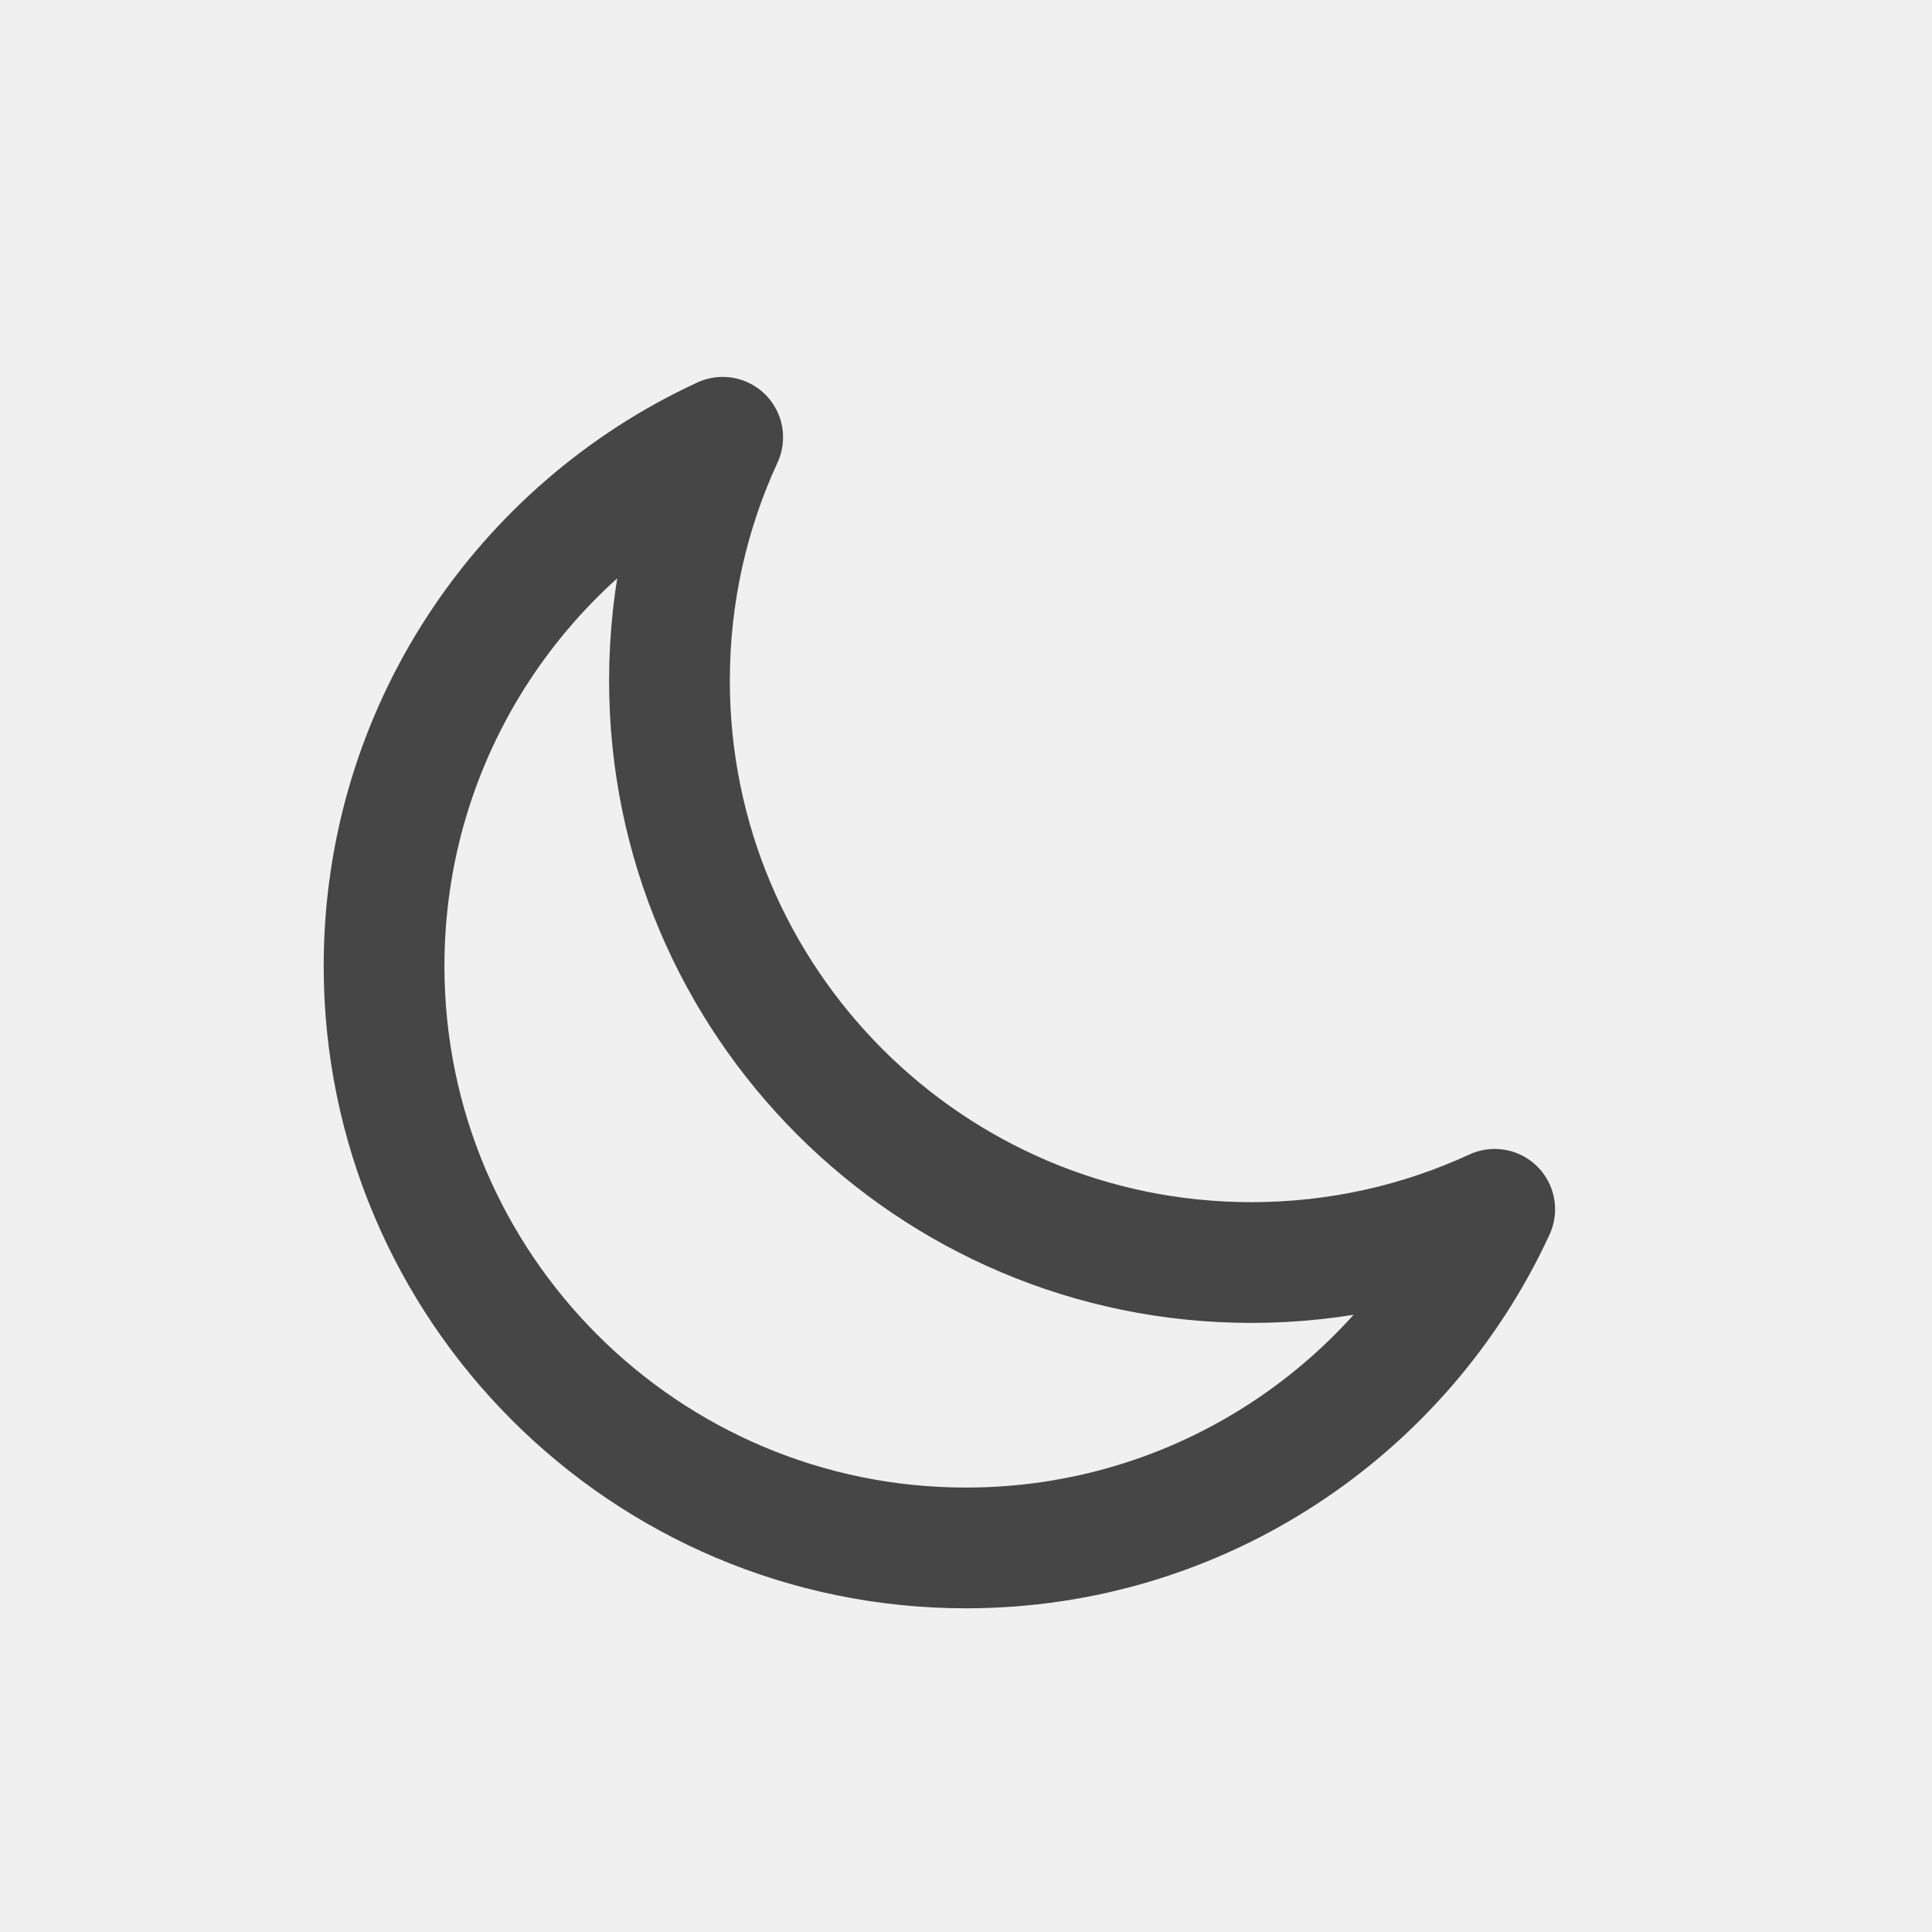
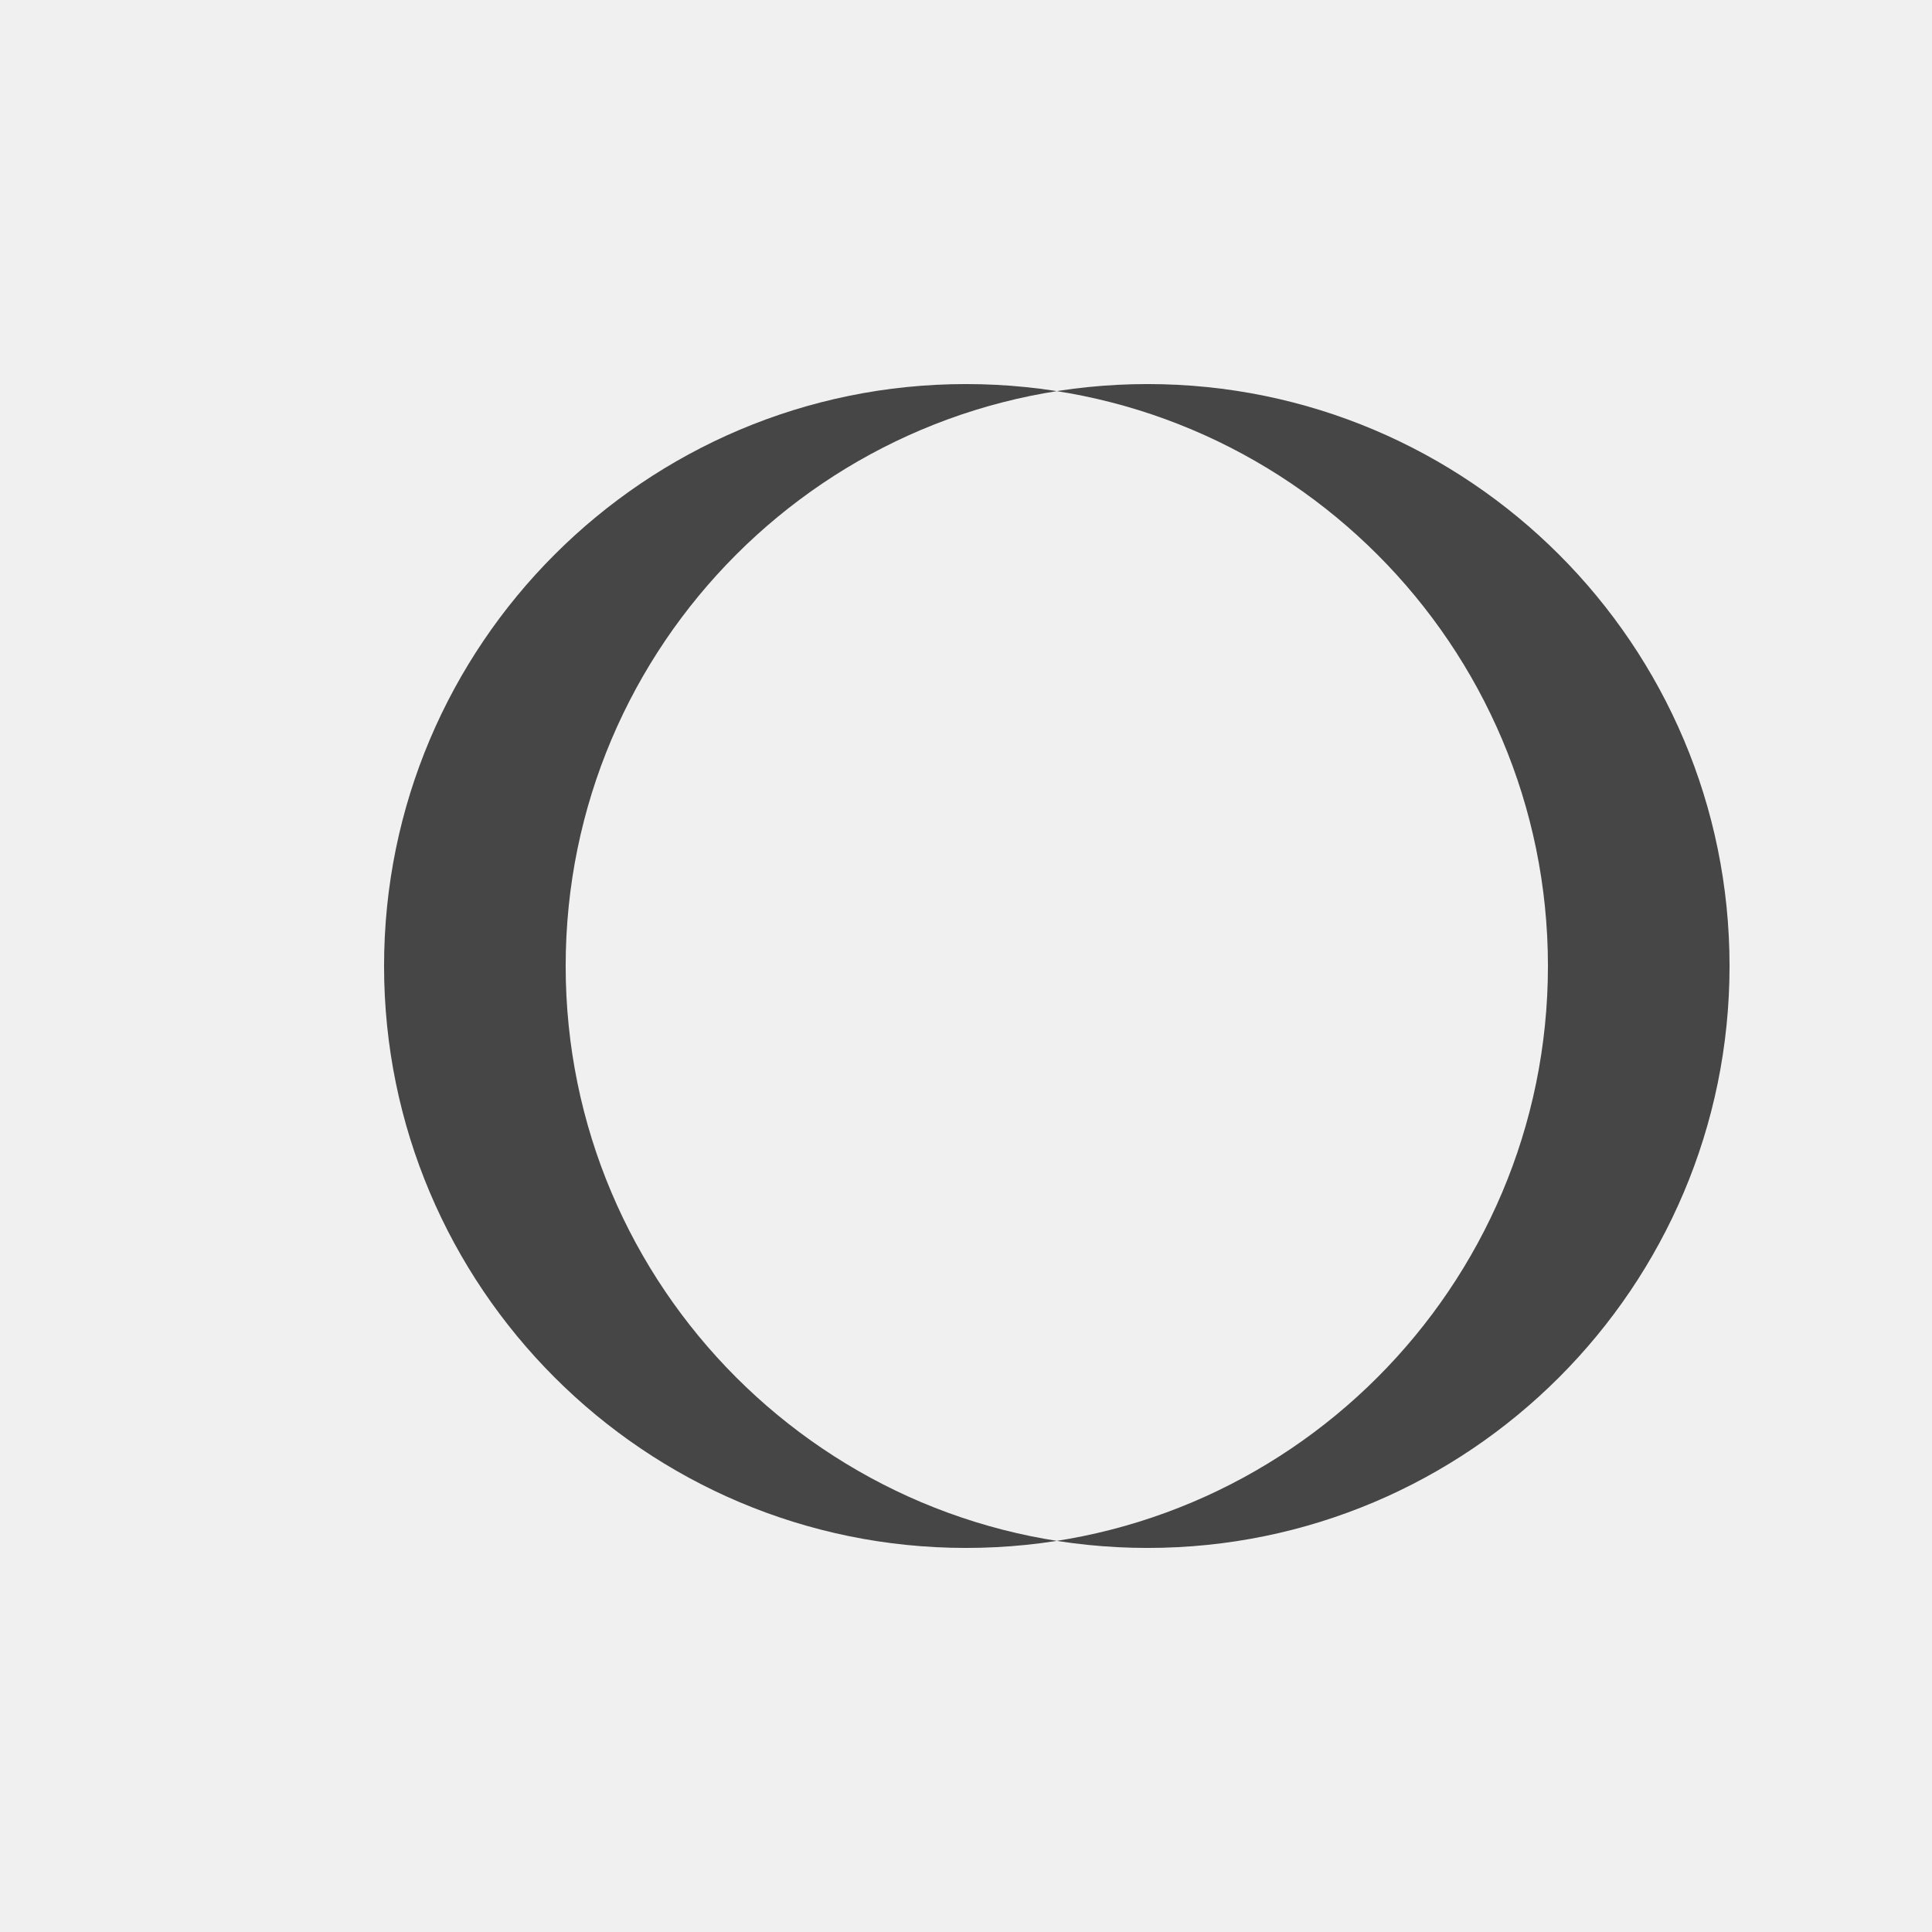
- <svg xmlns="http://www.w3.org/2000/svg" width="100%" height="100%" viewBox="0 0 1000 1000" version="1.1" xml:space="preserve" style="fill-rule:evenodd;clip-rule:evenodd;stroke-linecap:round;stroke-linejoin:round;stroke-miterlimit:1.5;">
-   <g transform="matrix(0.838665,0,0,0.838665,28.3576,64.3153)">
-     <path d="M888.676,669.662C831.775,792.981 707,878.652 562.373,878.652C364.15,878.652 203.219,717.72 203.219,519.498C203.219,374.871 288.89,250.095 412.209,193.195C391.123,238.894 379.358,289.763 379.358,343.359C379.358,541.581 540.289,702.513 738.512,702.513C792.107,702.513 842.977,690.748 888.676,669.662Z" style="fill:white;fill-opacity:0;stroke:rgb(5,5,5);stroke-opacity:0.72;stroke-width:74.52px;" />
-   </g>
+ <svg xmlns="http://www.w3.org/2000/svg" width="100%" height="100%" viewBox="0 0 1000 1000" version="1.1" style="fill-rule:evenodd;clip-rule:evenodd;">
+   <path d="M500,198.79C333.758,198.79 198.79,333.758 198.79,500C198.79,666.242 333.758,801.21 500,801.21C666.242,801.21 801.21,666.242 801.21,500C801.21,333.758 666.242,198.79 500,198.79ZM594,198.79C427.758,198.79 292.79,333.758 292.79,500C292.79,666.242 427.758,801.21 594,801.21C760.242,801.21 895.21,666.242 895.21,500C895.21,333.758 760.242,198.79 594,198.79Z" style="fill:rgb(5,5,5);fill-opacity:0.72;" />
</svg>
